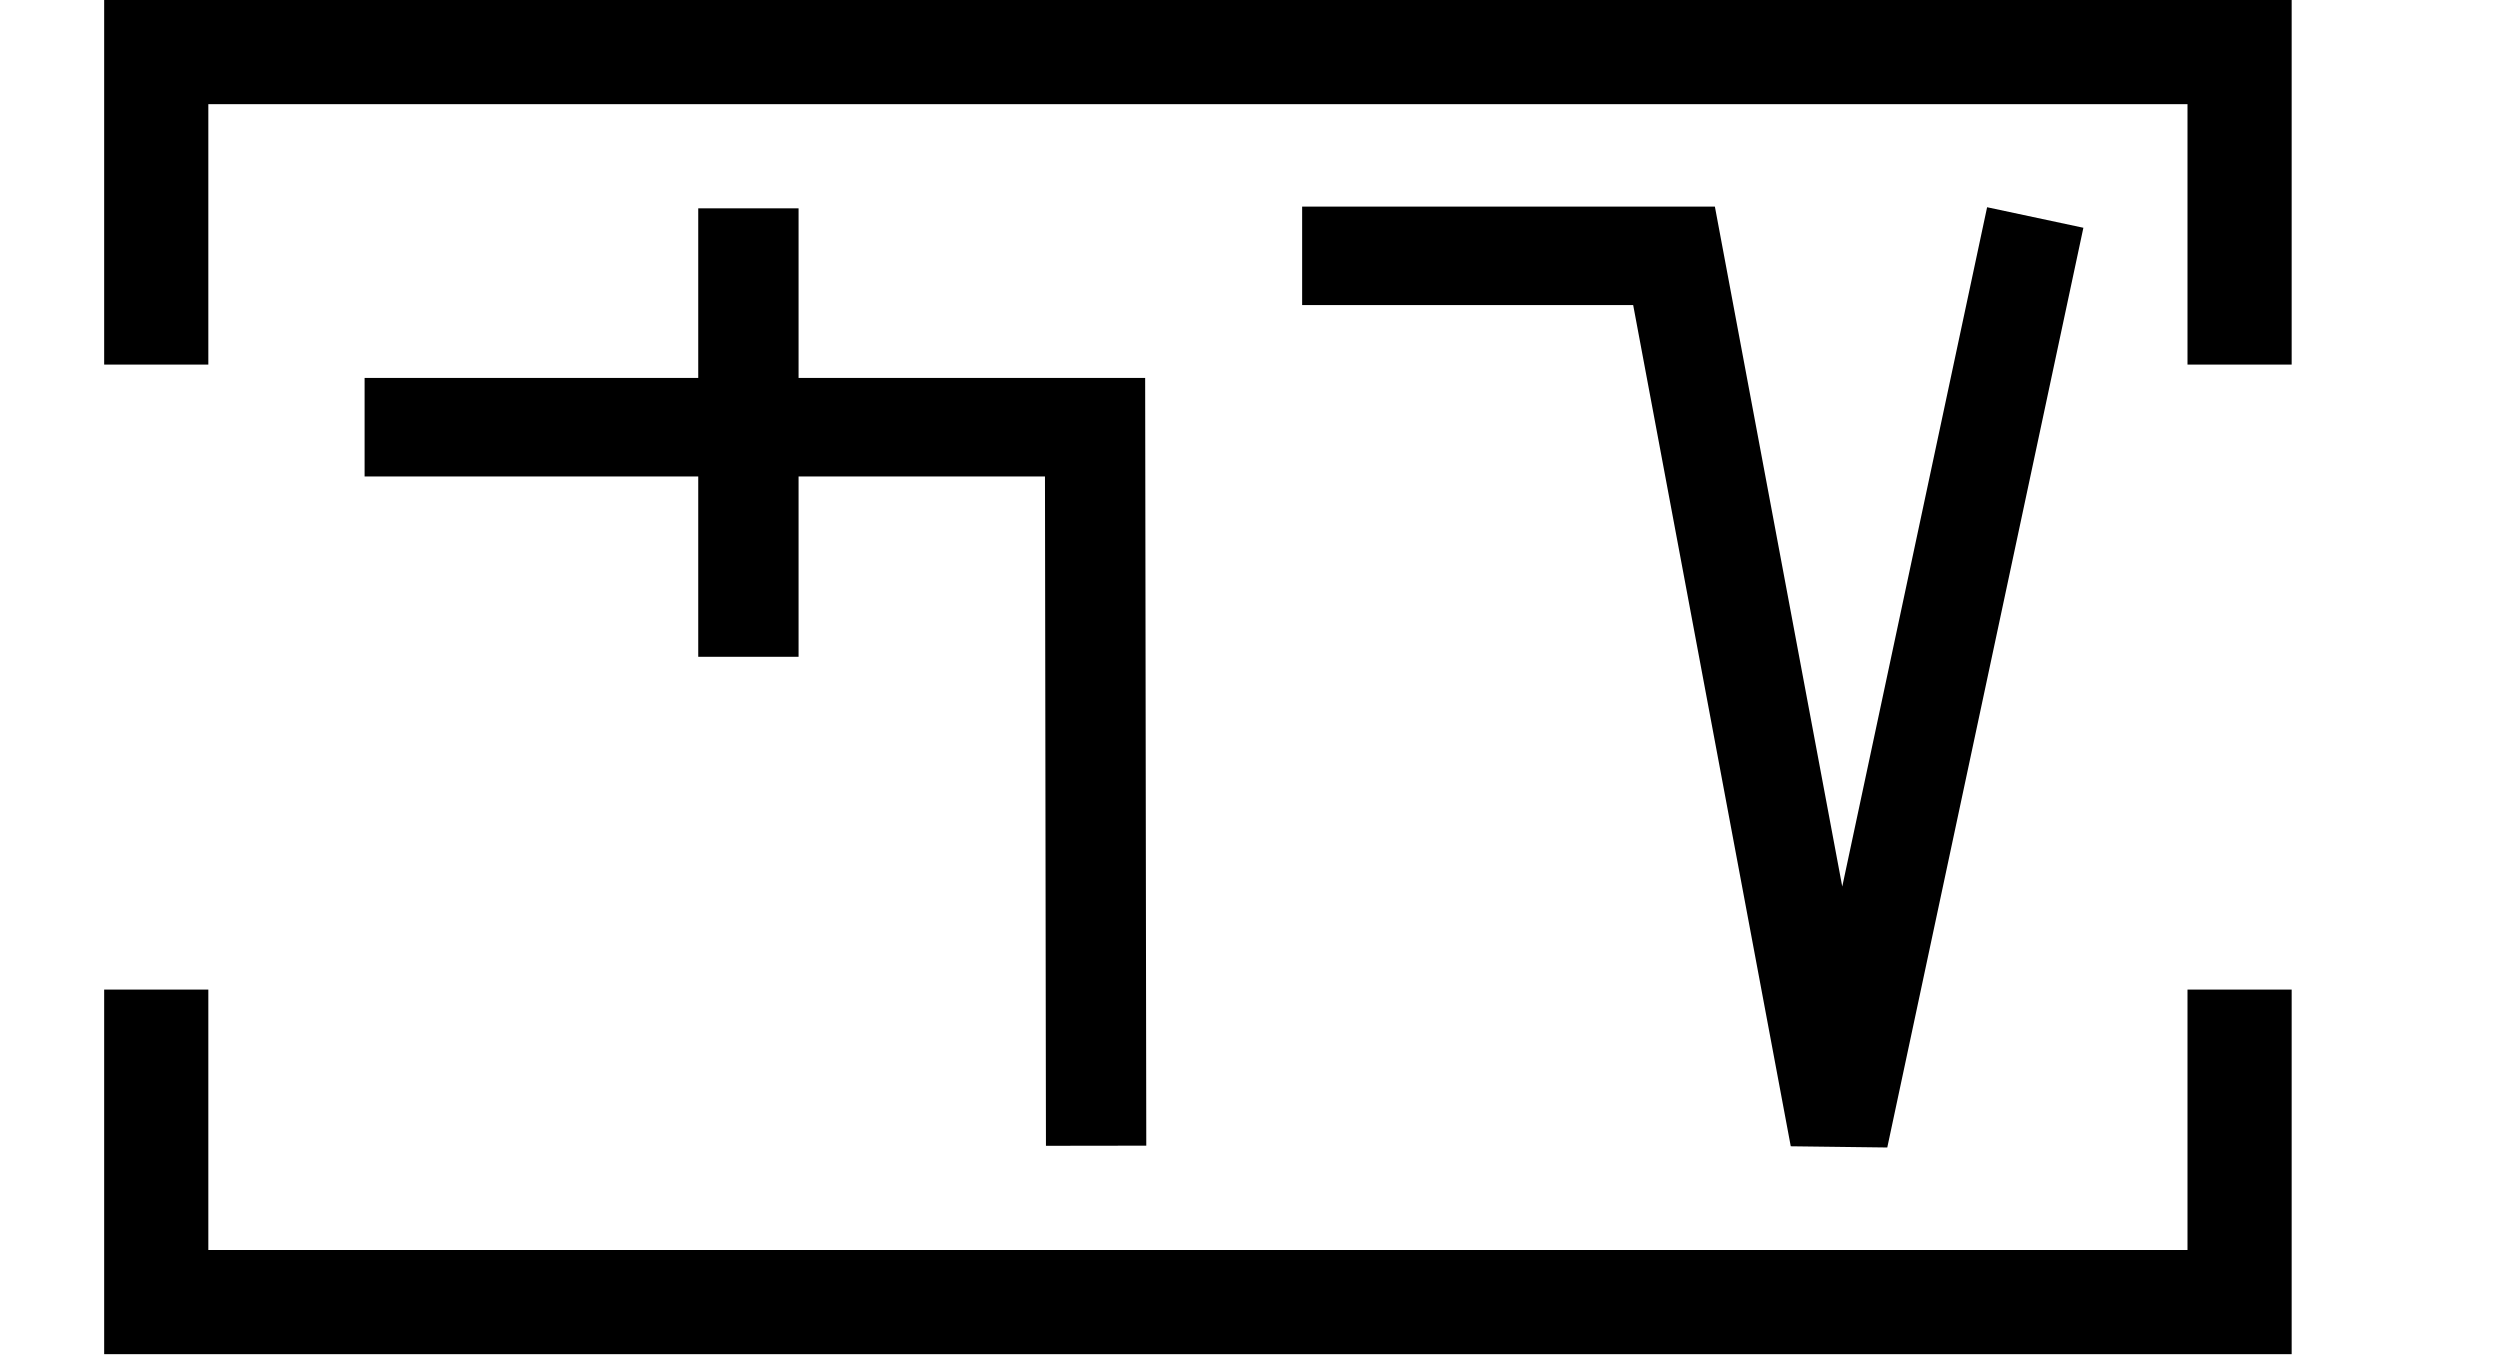
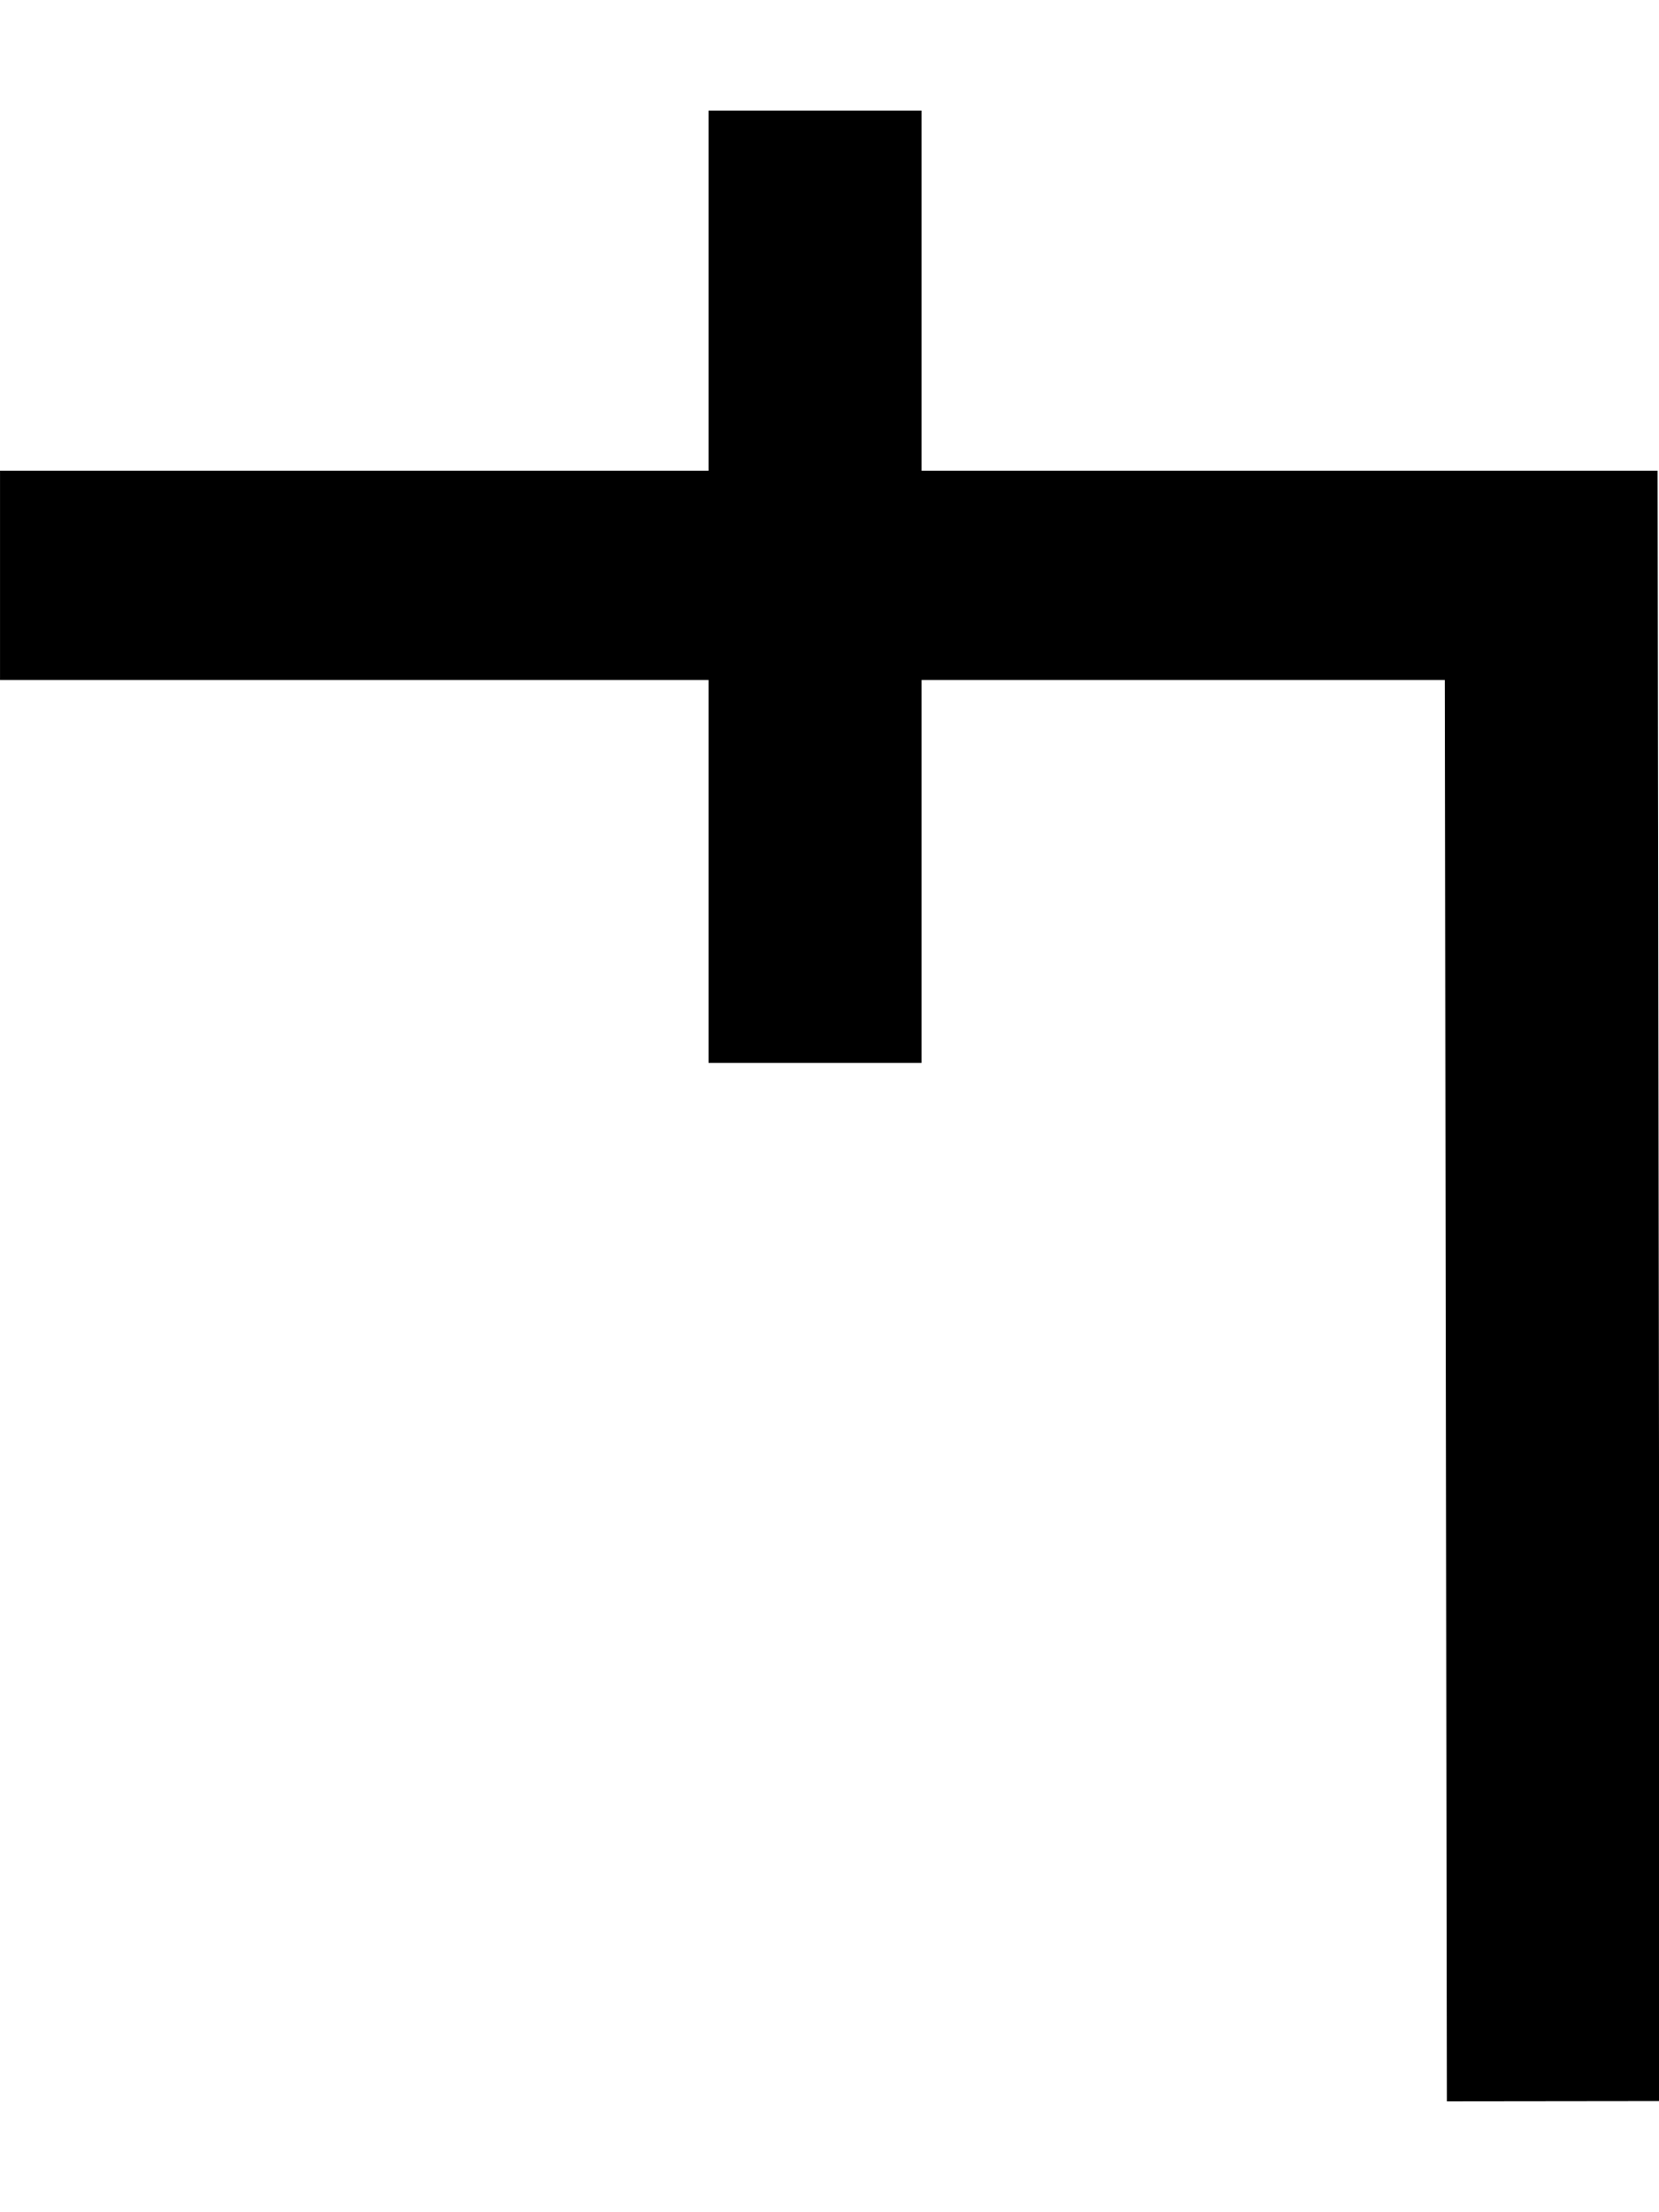
- <svg xmlns="http://www.w3.org/2000/svg" width="48" height="26" viewBox="0 0 48 26" version="1.1" id="svg3807">
-   <g id="layer L1" transform="translate(0,13)">
-     <g transform="translate(3,0)">
-       <g transform="translate(4,0)">
-         <g transform="translate(0,0)">
-           <g transform="translate(0,0)">
-             <g id="layer1" transform="translate(0,-291.7083)">
-               <g transform="matrix(1.172932,0,0,-0.9520283,-583.8196,-1486.07)" id="g10351" style="stroke-width:1.788;stroke-miterlimit:4;stroke-dasharray:none">
-                 <g transform="matrix(0.9094024,0,0,1.120415,45.09442,226.1223)" id="g10351-0" style="stroke-width:1.789;stroke-miterlimit:4;stroke-dasharray:none">
-                   <g id="g2601" transform="matrix(0.8925618,0,0,0.8925266,53.47671,-202.8362)" style="stroke-width:2.005">
-                     <g id="g3084" transform="matrix(1.011122,0,0,0.9932151,-7.370096,-3.208633)" style="stroke-width:2.001">
-                       <path style="fill:none;fill-rule:evenodd;stroke:#000000;stroke-width:2.001;stroke-linecap:butt;stroke-linejoin:miter;stroke-miterlimit:4;stroke-dasharray:none;stroke-opacity:1" d="m 514.148,-1885.254 -0.021,14.59 h -14.569" id="path4186-6-7-94-7-8-3-4-9-4-6-1-9-0" />
-                       <path style="fill:none;fill-rule:evenodd;stroke:#000000;stroke-width:2.001;stroke-linecap:butt;stroke-linejoin:miter;stroke-miterlimit:4;stroke-dasharray:none;stroke-opacity:1" d="m 507.213,-1875.326 v 9.106" id="path4186-6-7-94-7-8-3-4-9-4-6-7-7-6-2" />
-                     </g>
-                   </g>
-                 </g>
-               </g>
-             </g>
-           </g>
-           <g transform="translate(18,0)">
-             <g id="layer1" transform="translate(0,-291.7083)">
-               <g transform="matrix(1.172932,0,0,-0.9520283,-583.8196,-1486.07)" id="g10351" style="stroke-width:1.788;stroke-miterlimit:4;stroke-dasharray:none">
-                 <g transform="matrix(0.9094024,0,0,1.120415,45.09442,226.1223)" id="g10351-0" style="stroke-width:1.789;stroke-miterlimit:4;stroke-dasharray:none">
-                   <g id="g2601" transform="matrix(0.8925618,0,0,0.8925266,53.47671,-202.8362)" style="stroke-width:2.005">
-                     <g transform="matrix(1.120371,0,0,1.120415,-103.276,239.3698)" id="g10356">
-                       <path style="fill:none;fill-rule:evenodd;stroke:#000000;stroke-width:1.772;stroke-linecap:butt;stroke-linejoin:miter;stroke-miterlimit:4;stroke-dasharray:none;stroke-opacity:1" d="m 549.644,-1871.022 -3.53,-16.555 -2.972,15.865 h -6.694" id="path4186-6-7-94-7-8-3-4-9-6-9-9-8-7-3-2" />
-                     </g>
-                   </g>
+ <svg xmlns="http://www.w3.org/2000/svg" width="15" height="20" viewBox="0 0 15 20" version="1.1" id="svg3807">
+   <g id="layer L1" transform="translate(0,10)">
+     <g transform="translate(0,0)">
+       <g transform="translate(0,0)">
+         <g id="layer1" transform="translate(0,-291.7083)">
+           <g transform="matrix(1.172932,0,0,-0.9520283,-583.8196,-1486.07)" id="g10351" style="stroke-width:1.788;stroke-miterlimit:4;stroke-dasharray:none">
+             <g transform="matrix(0.9094024,0,0,1.120415,45.09442,226.1223)" id="g10351-0" style="stroke-width:1.789;stroke-miterlimit:4;stroke-dasharray:none">
+               <g id="g2601" transform="matrix(0.8925618,0,0,0.8925266,53.47671,-202.8362)" style="stroke-width:2.005">
+                 <g id="g3084" transform="matrix(1.011122,0,0,0.9932151,-7.370096,-3.208633)" style="stroke-width:2.001">
+                   <path style="fill:none;fill-rule:evenodd;stroke:#000000;stroke-width:2.001;stroke-linecap:butt;stroke-linejoin:miter;stroke-miterlimit:4;stroke-dasharray:none;stroke-opacity:1" d="m 514.148,-1885.254 -0.021,14.59 h -14.569" id="path4186-6-7-94-7-8-3-4-9-4-6-1-9-0" />
+                   <path style="fill:none;fill-rule:evenodd;stroke:#000000;stroke-width:2.001;stroke-linecap:butt;stroke-linejoin:miter;stroke-miterlimit:4;stroke-dasharray:none;stroke-opacity:1" d="m 507.213,-1875.326 v 9.106" id="path4186-6-7-94-7-8-3-4-9-4-6-7-7-6-2" />
                </g>
              </g>
            </g>
          </g>
        </g>
      </g>
-       <polyline points="0,6 0,12 40,12 40,6 " style="fill:none;stroke:black;stroke-width:2" />
-       <polyline points="0,-6 0,-12 40,-12 40,-6 " style="fill:none;stroke:black;stroke-width:2" />
    </g>
-     <g transform="translate(48,0)" />
  </g>
</svg>
